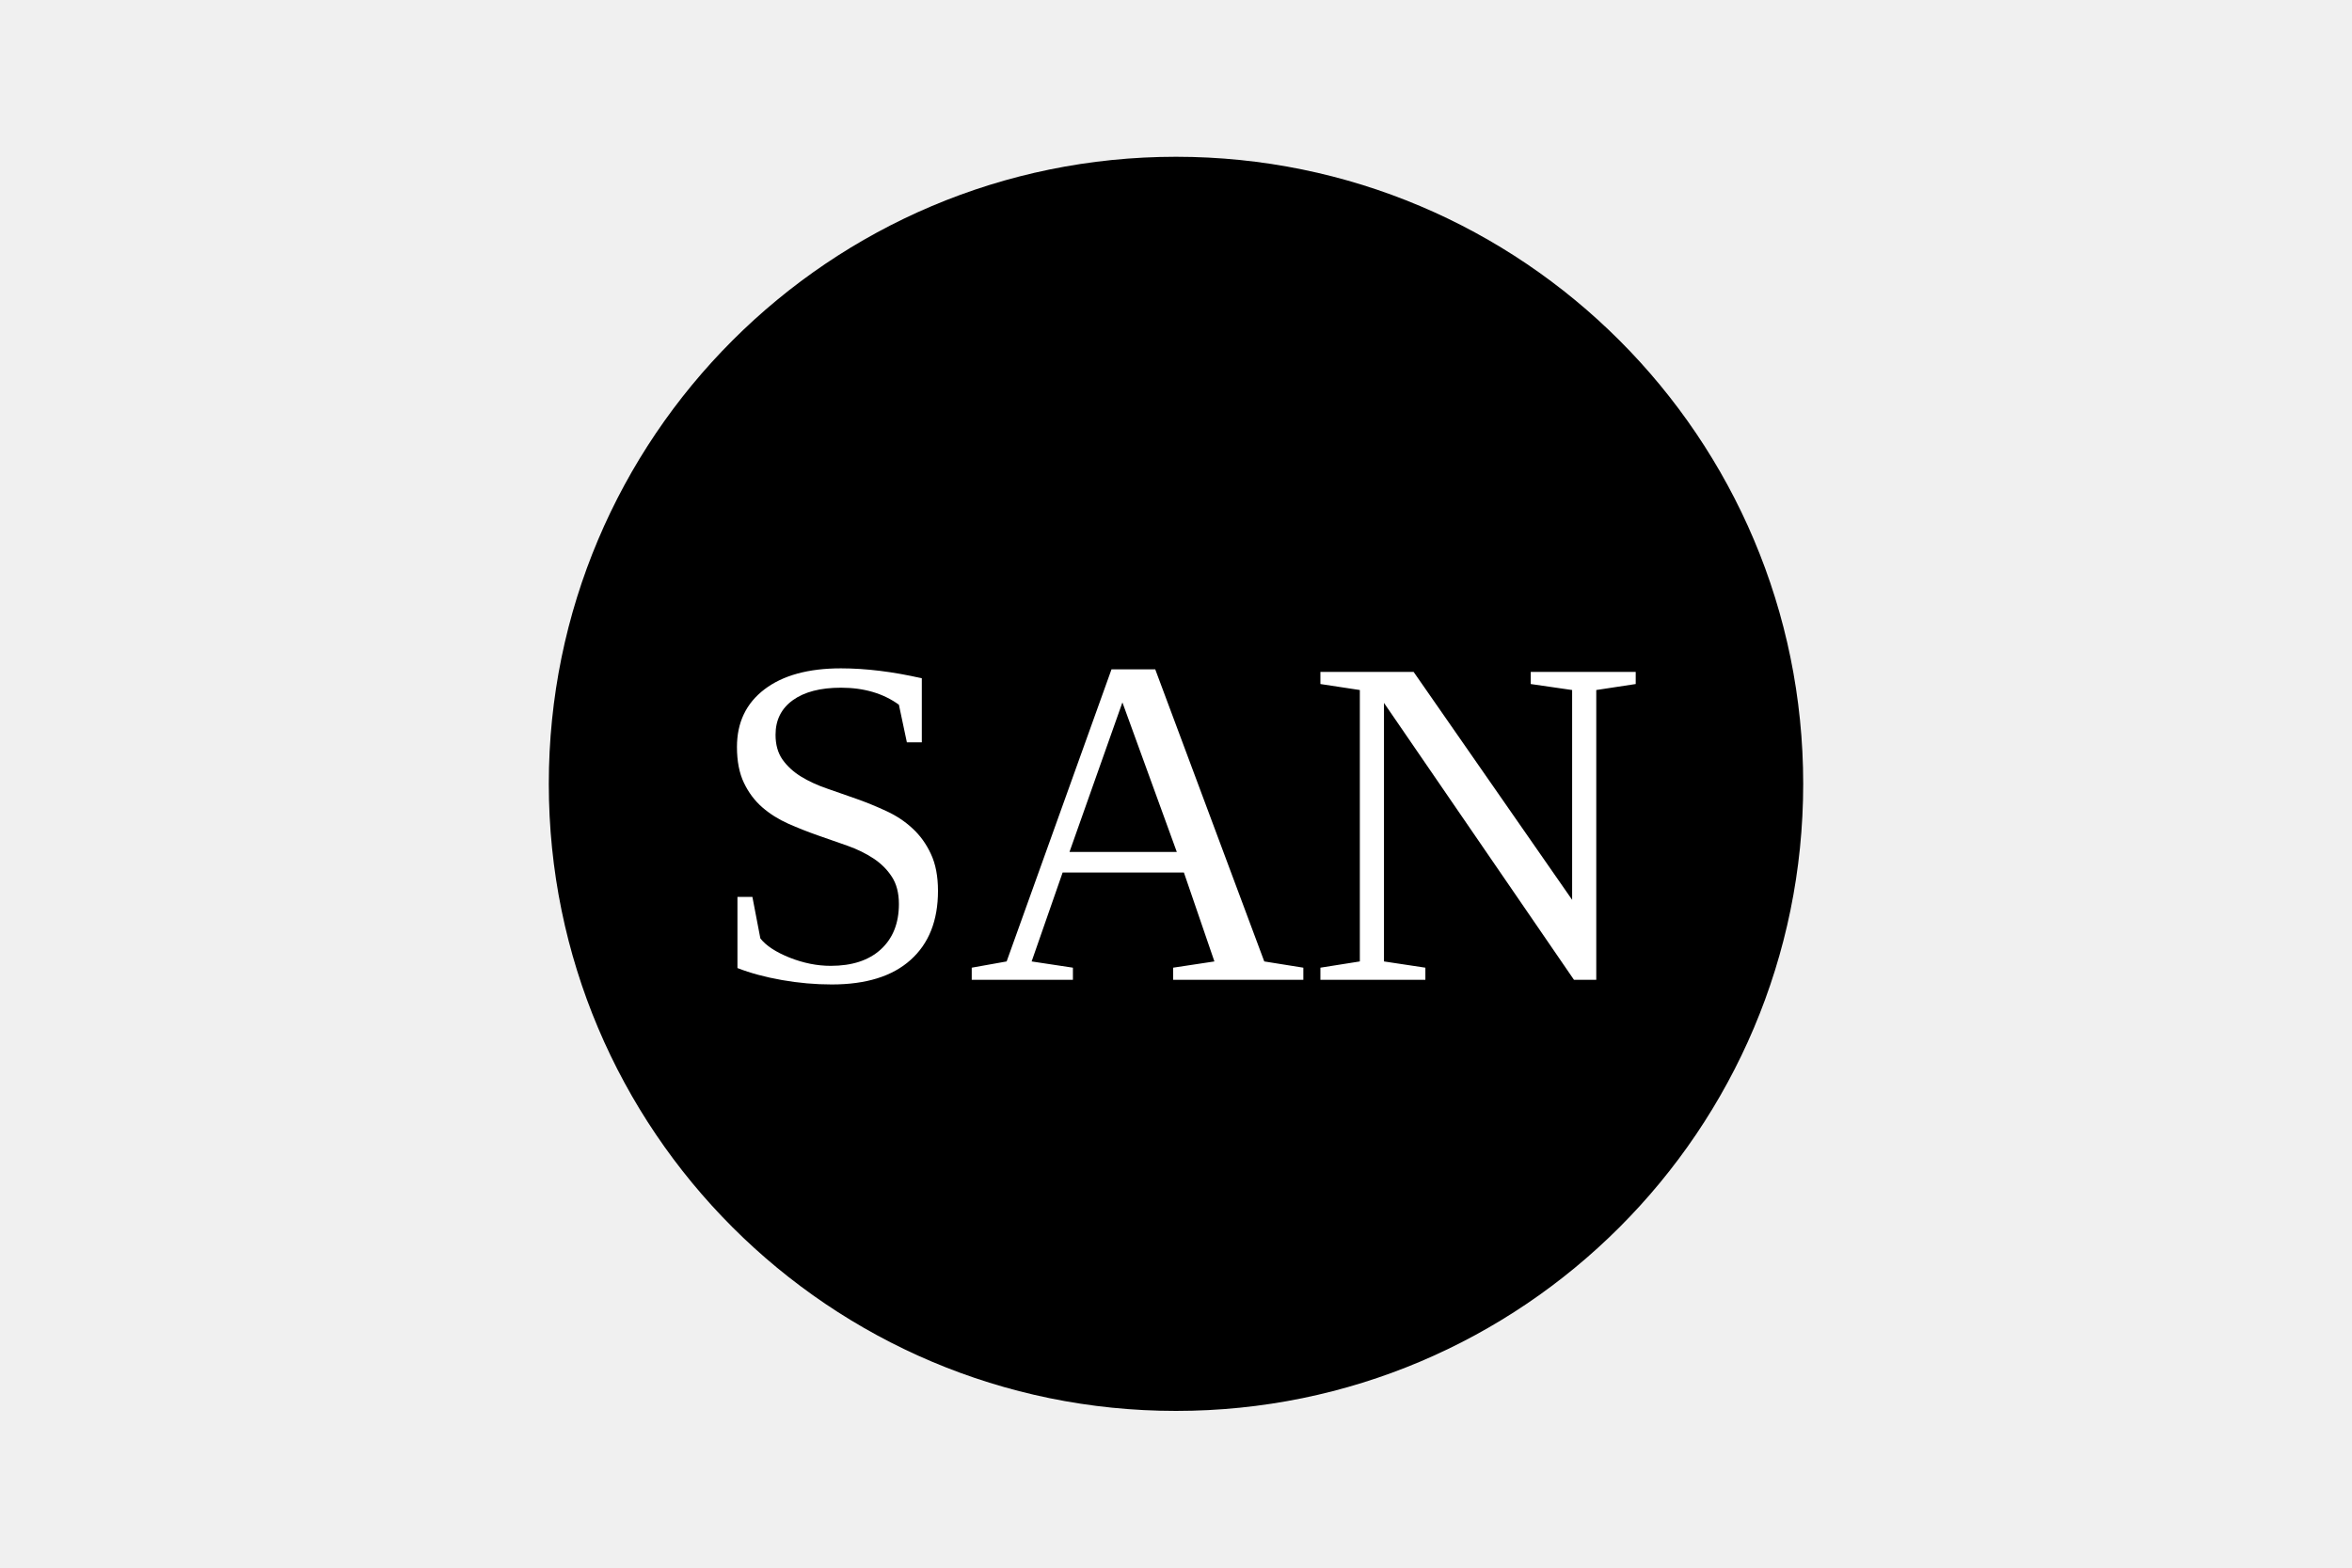
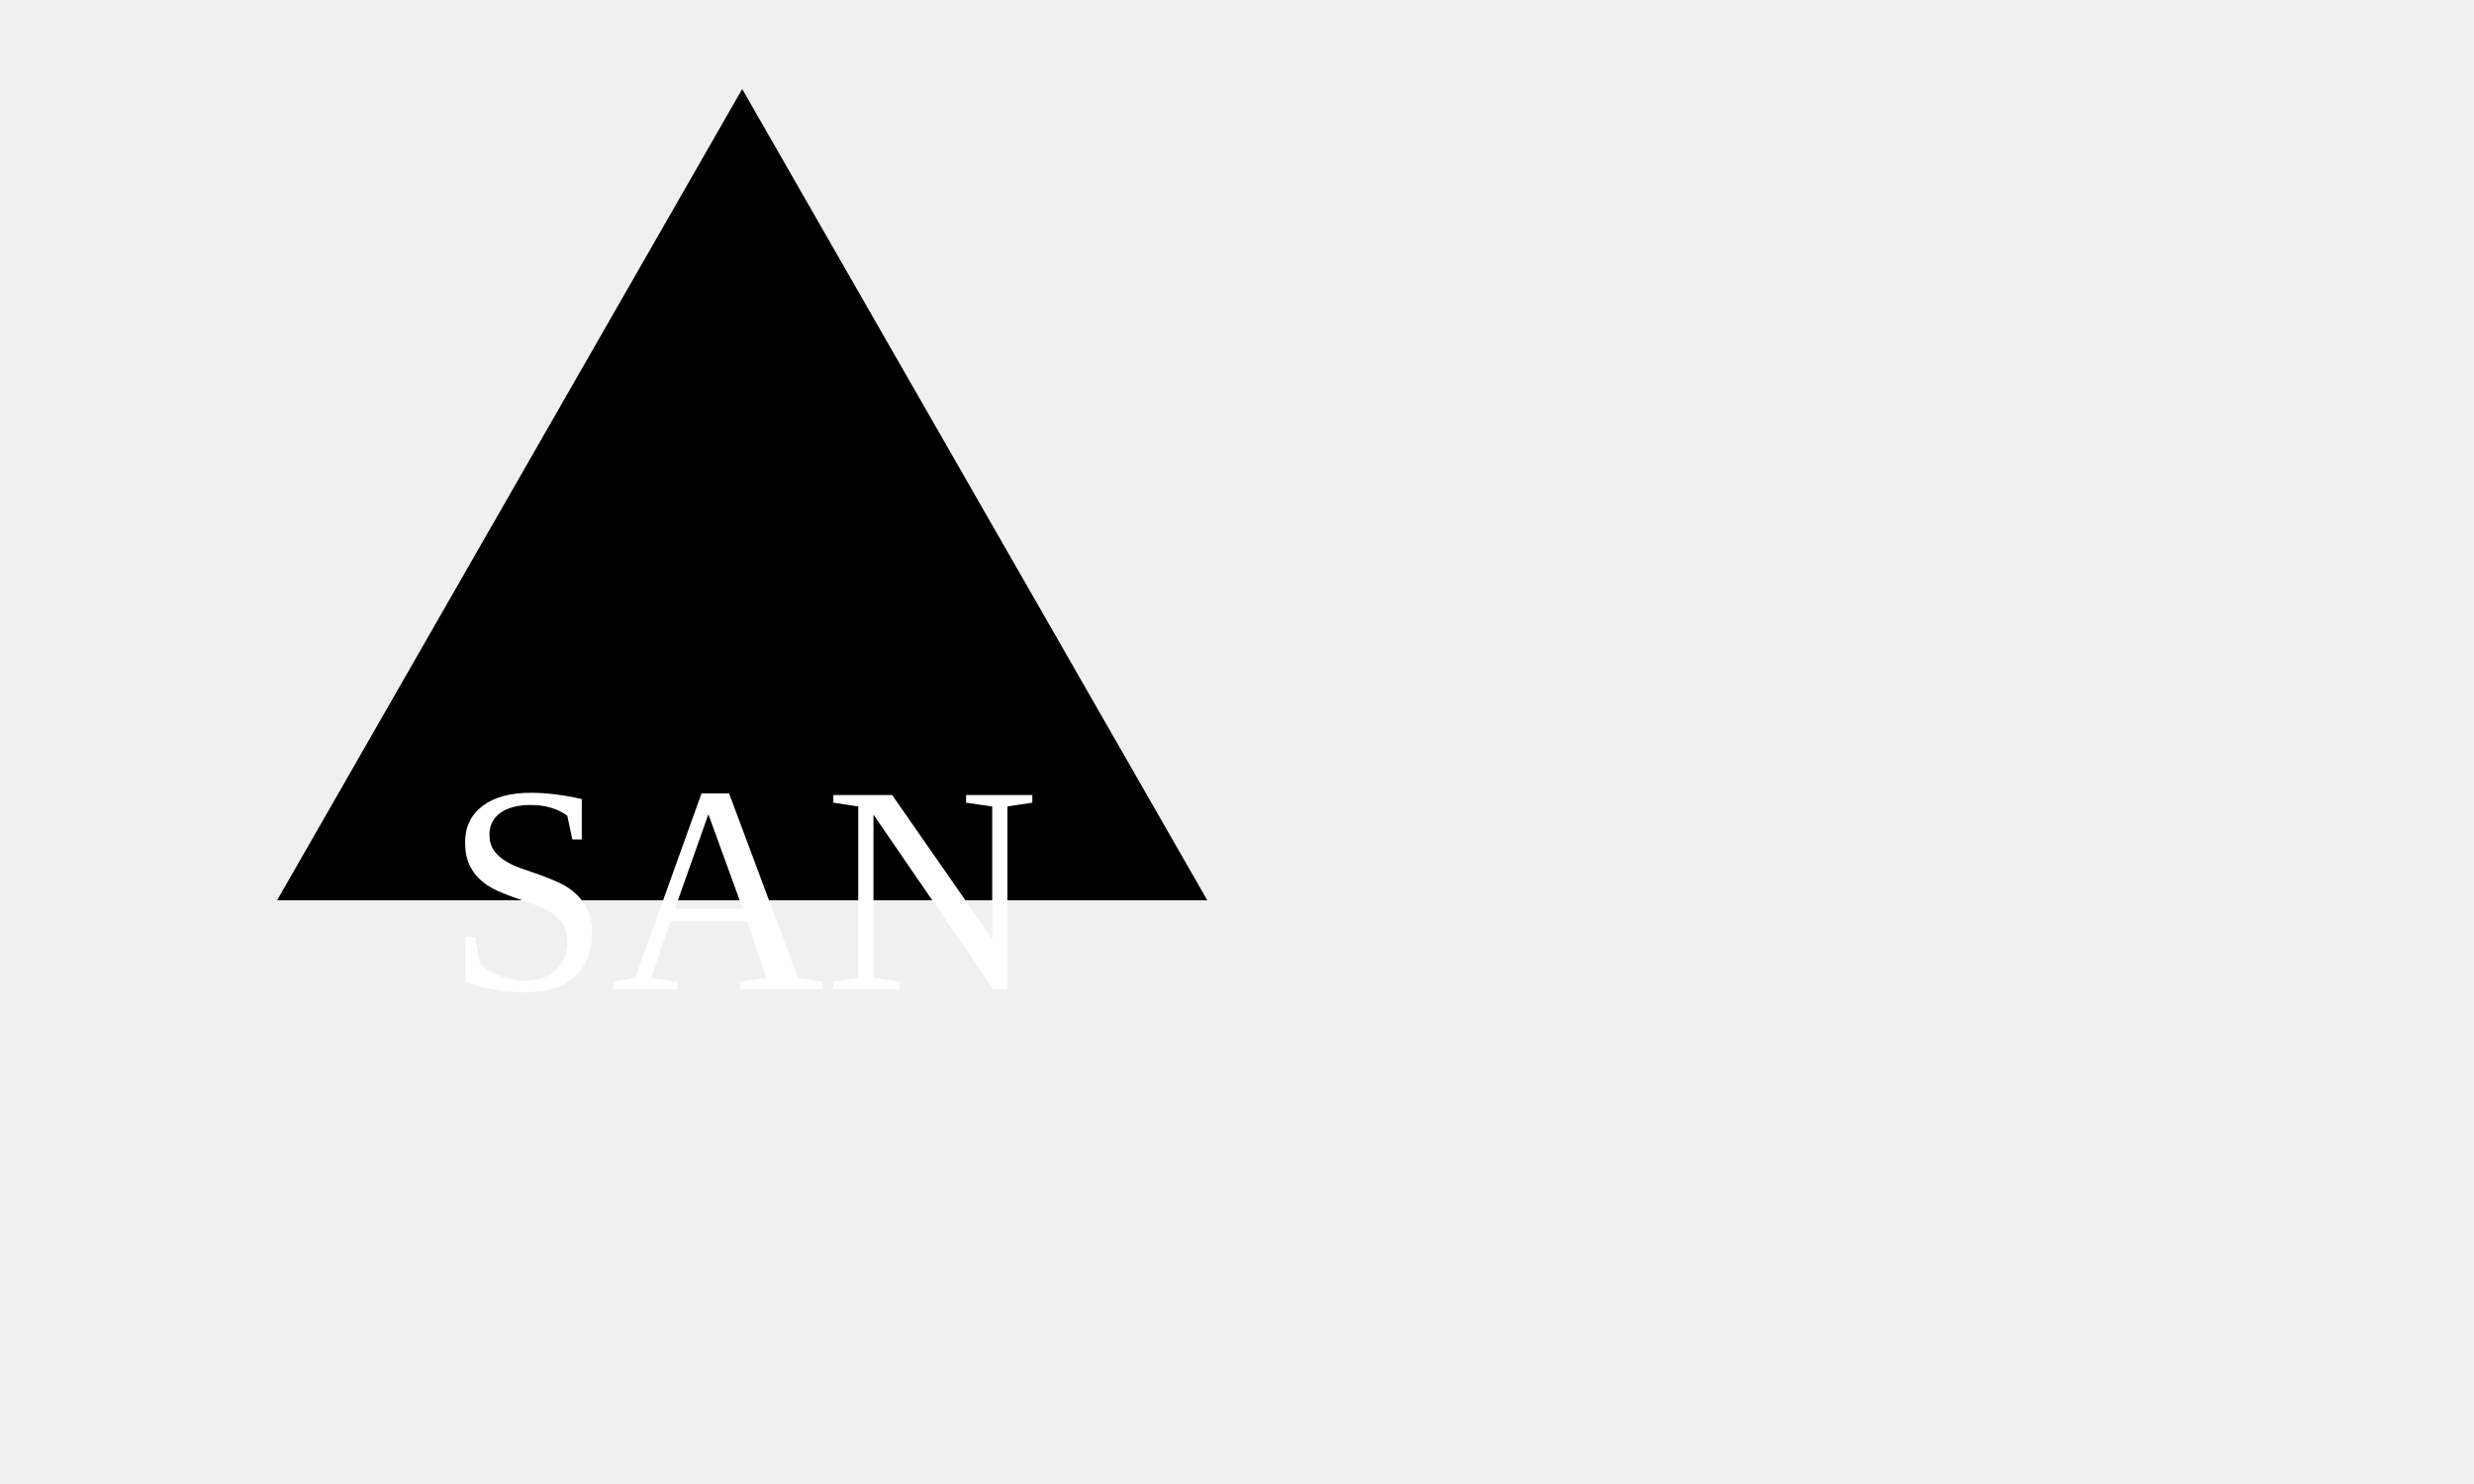
- <svg xmlns="http://www.w3.org/2000/svg" version="1.1" width="300" height="200">
-   <circle cx="150" cy="100" r="80" fill="black" />
-   <text x="150" y="125" font-size="60" text-anchor="middle" fill="white">
+ <svg xmlns="http://www.w3.org/2000/svg" version="1.1" width="500" height="300">
+   <polygon points="150, 18 244, 182 56, 182" fill="black" />
+   <text x="150" y="200" font-size="60" text-anchor="middle" fill="white">
            SAN
        </text>
</svg>
